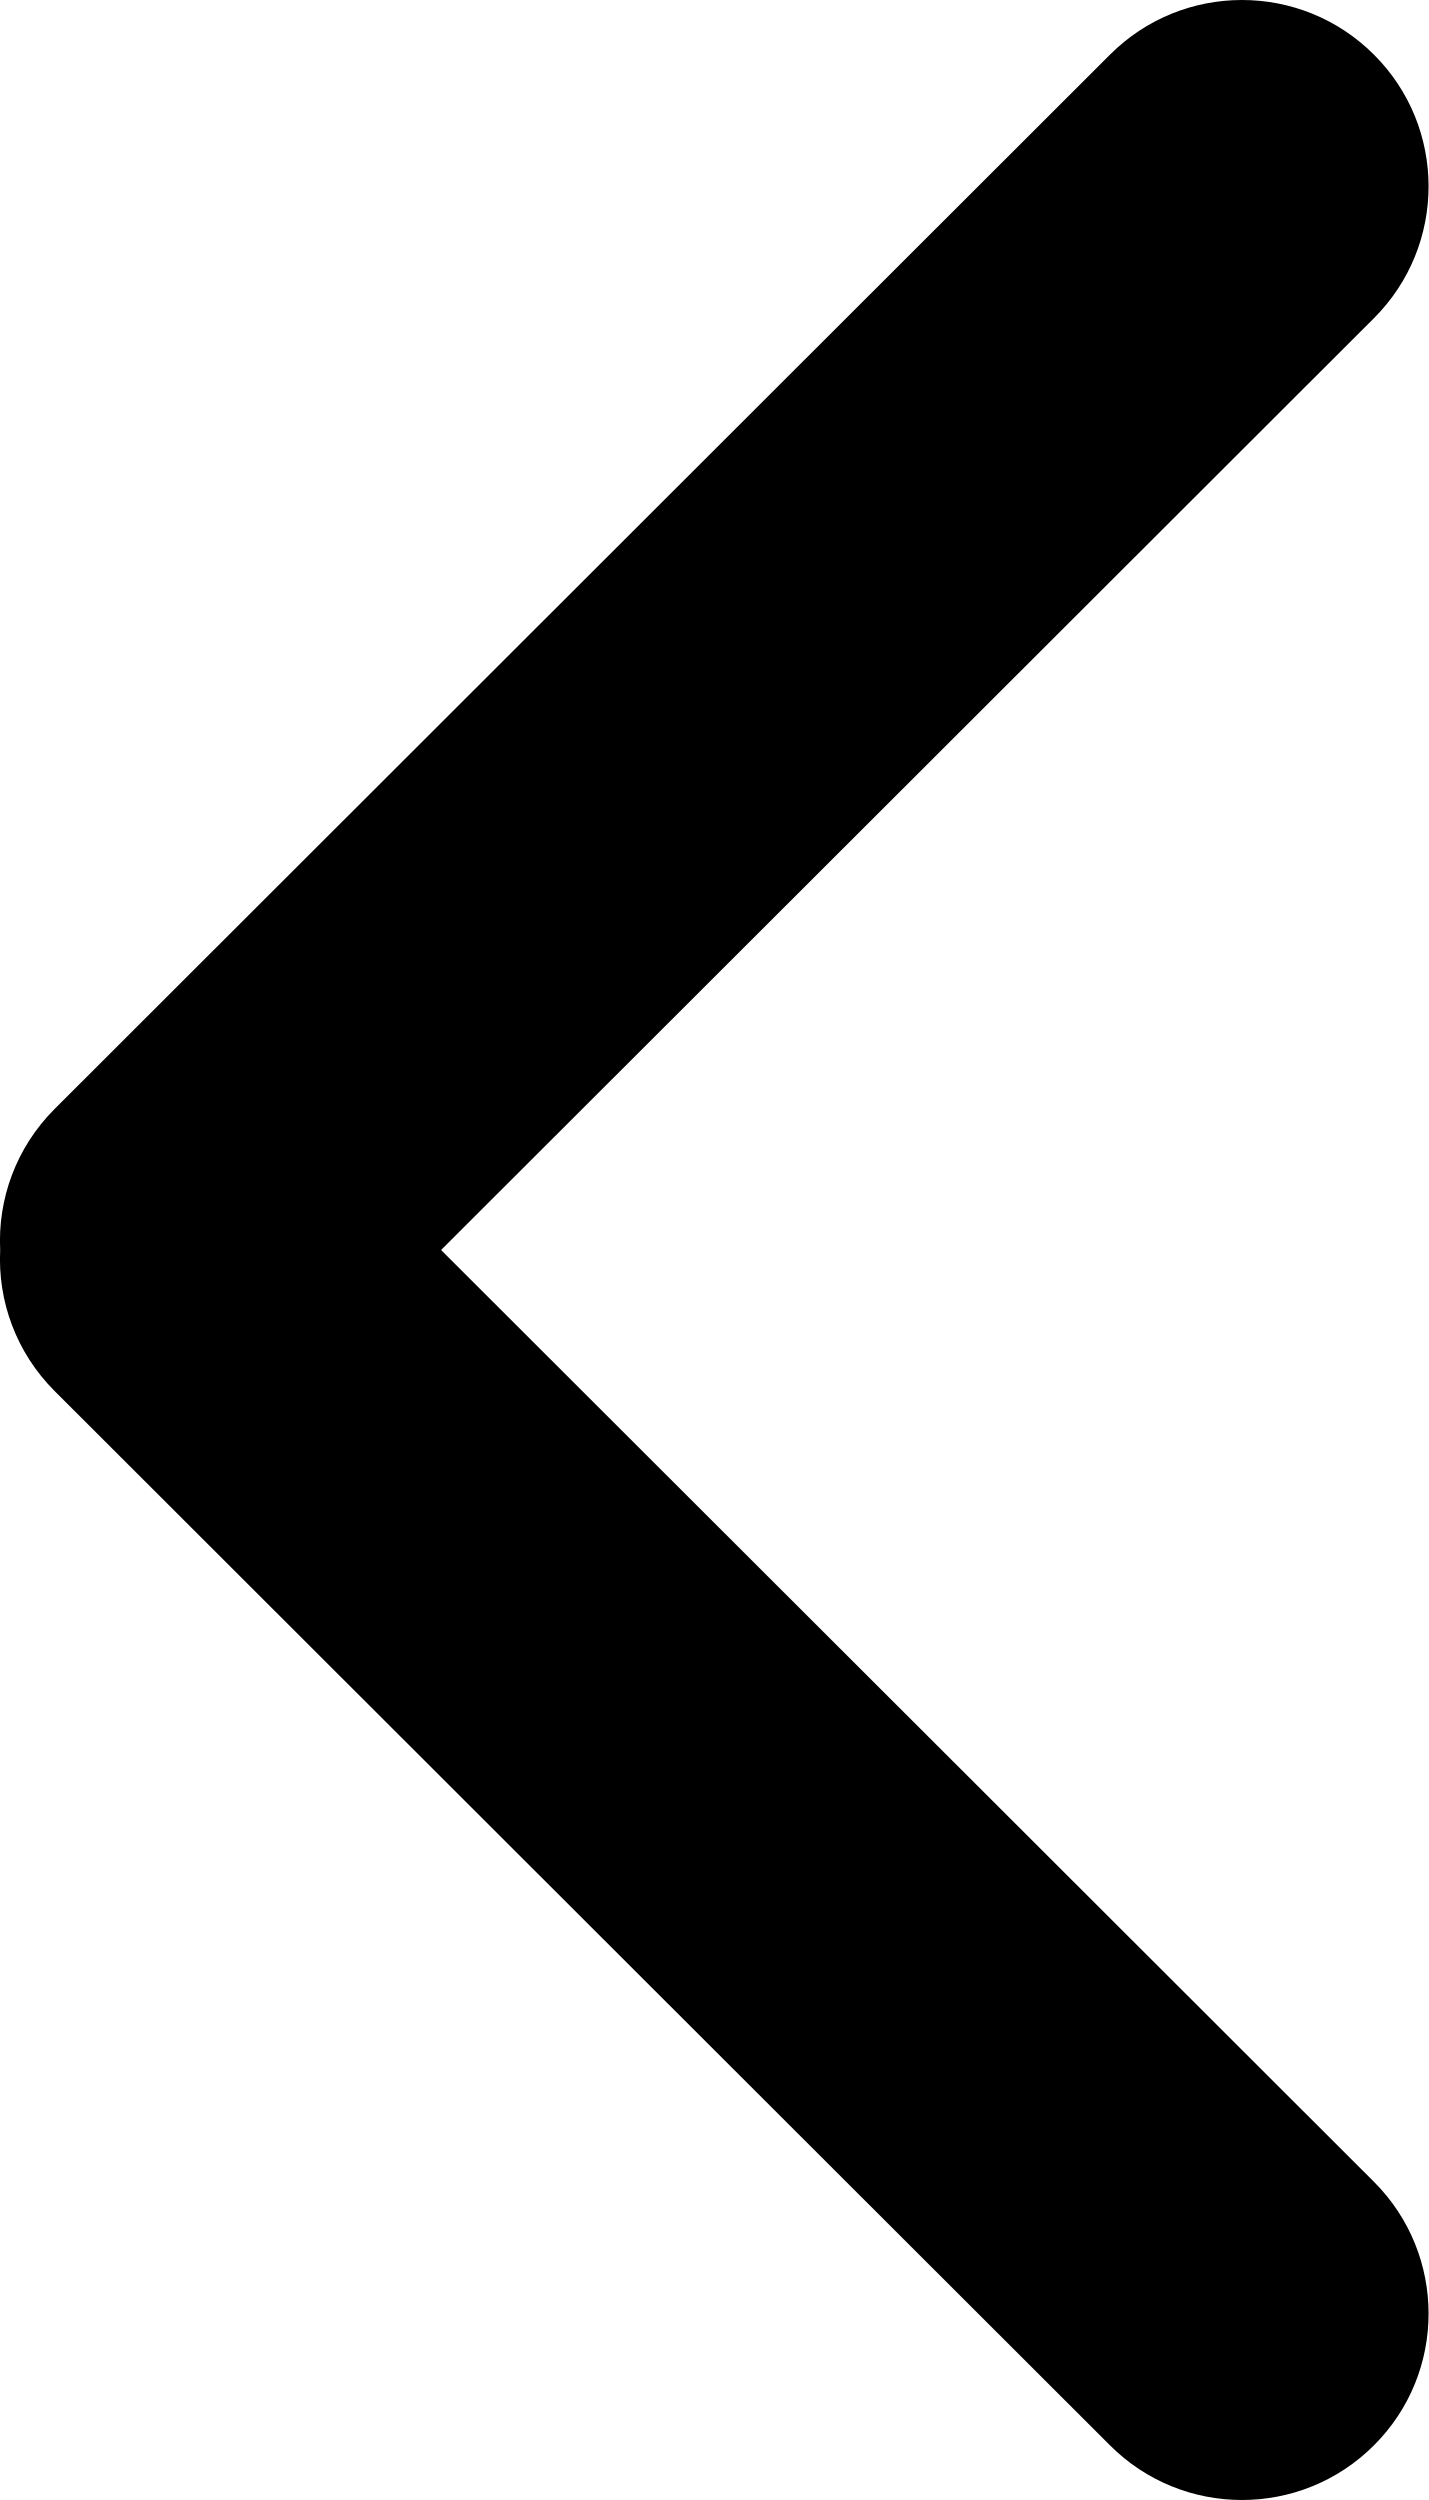
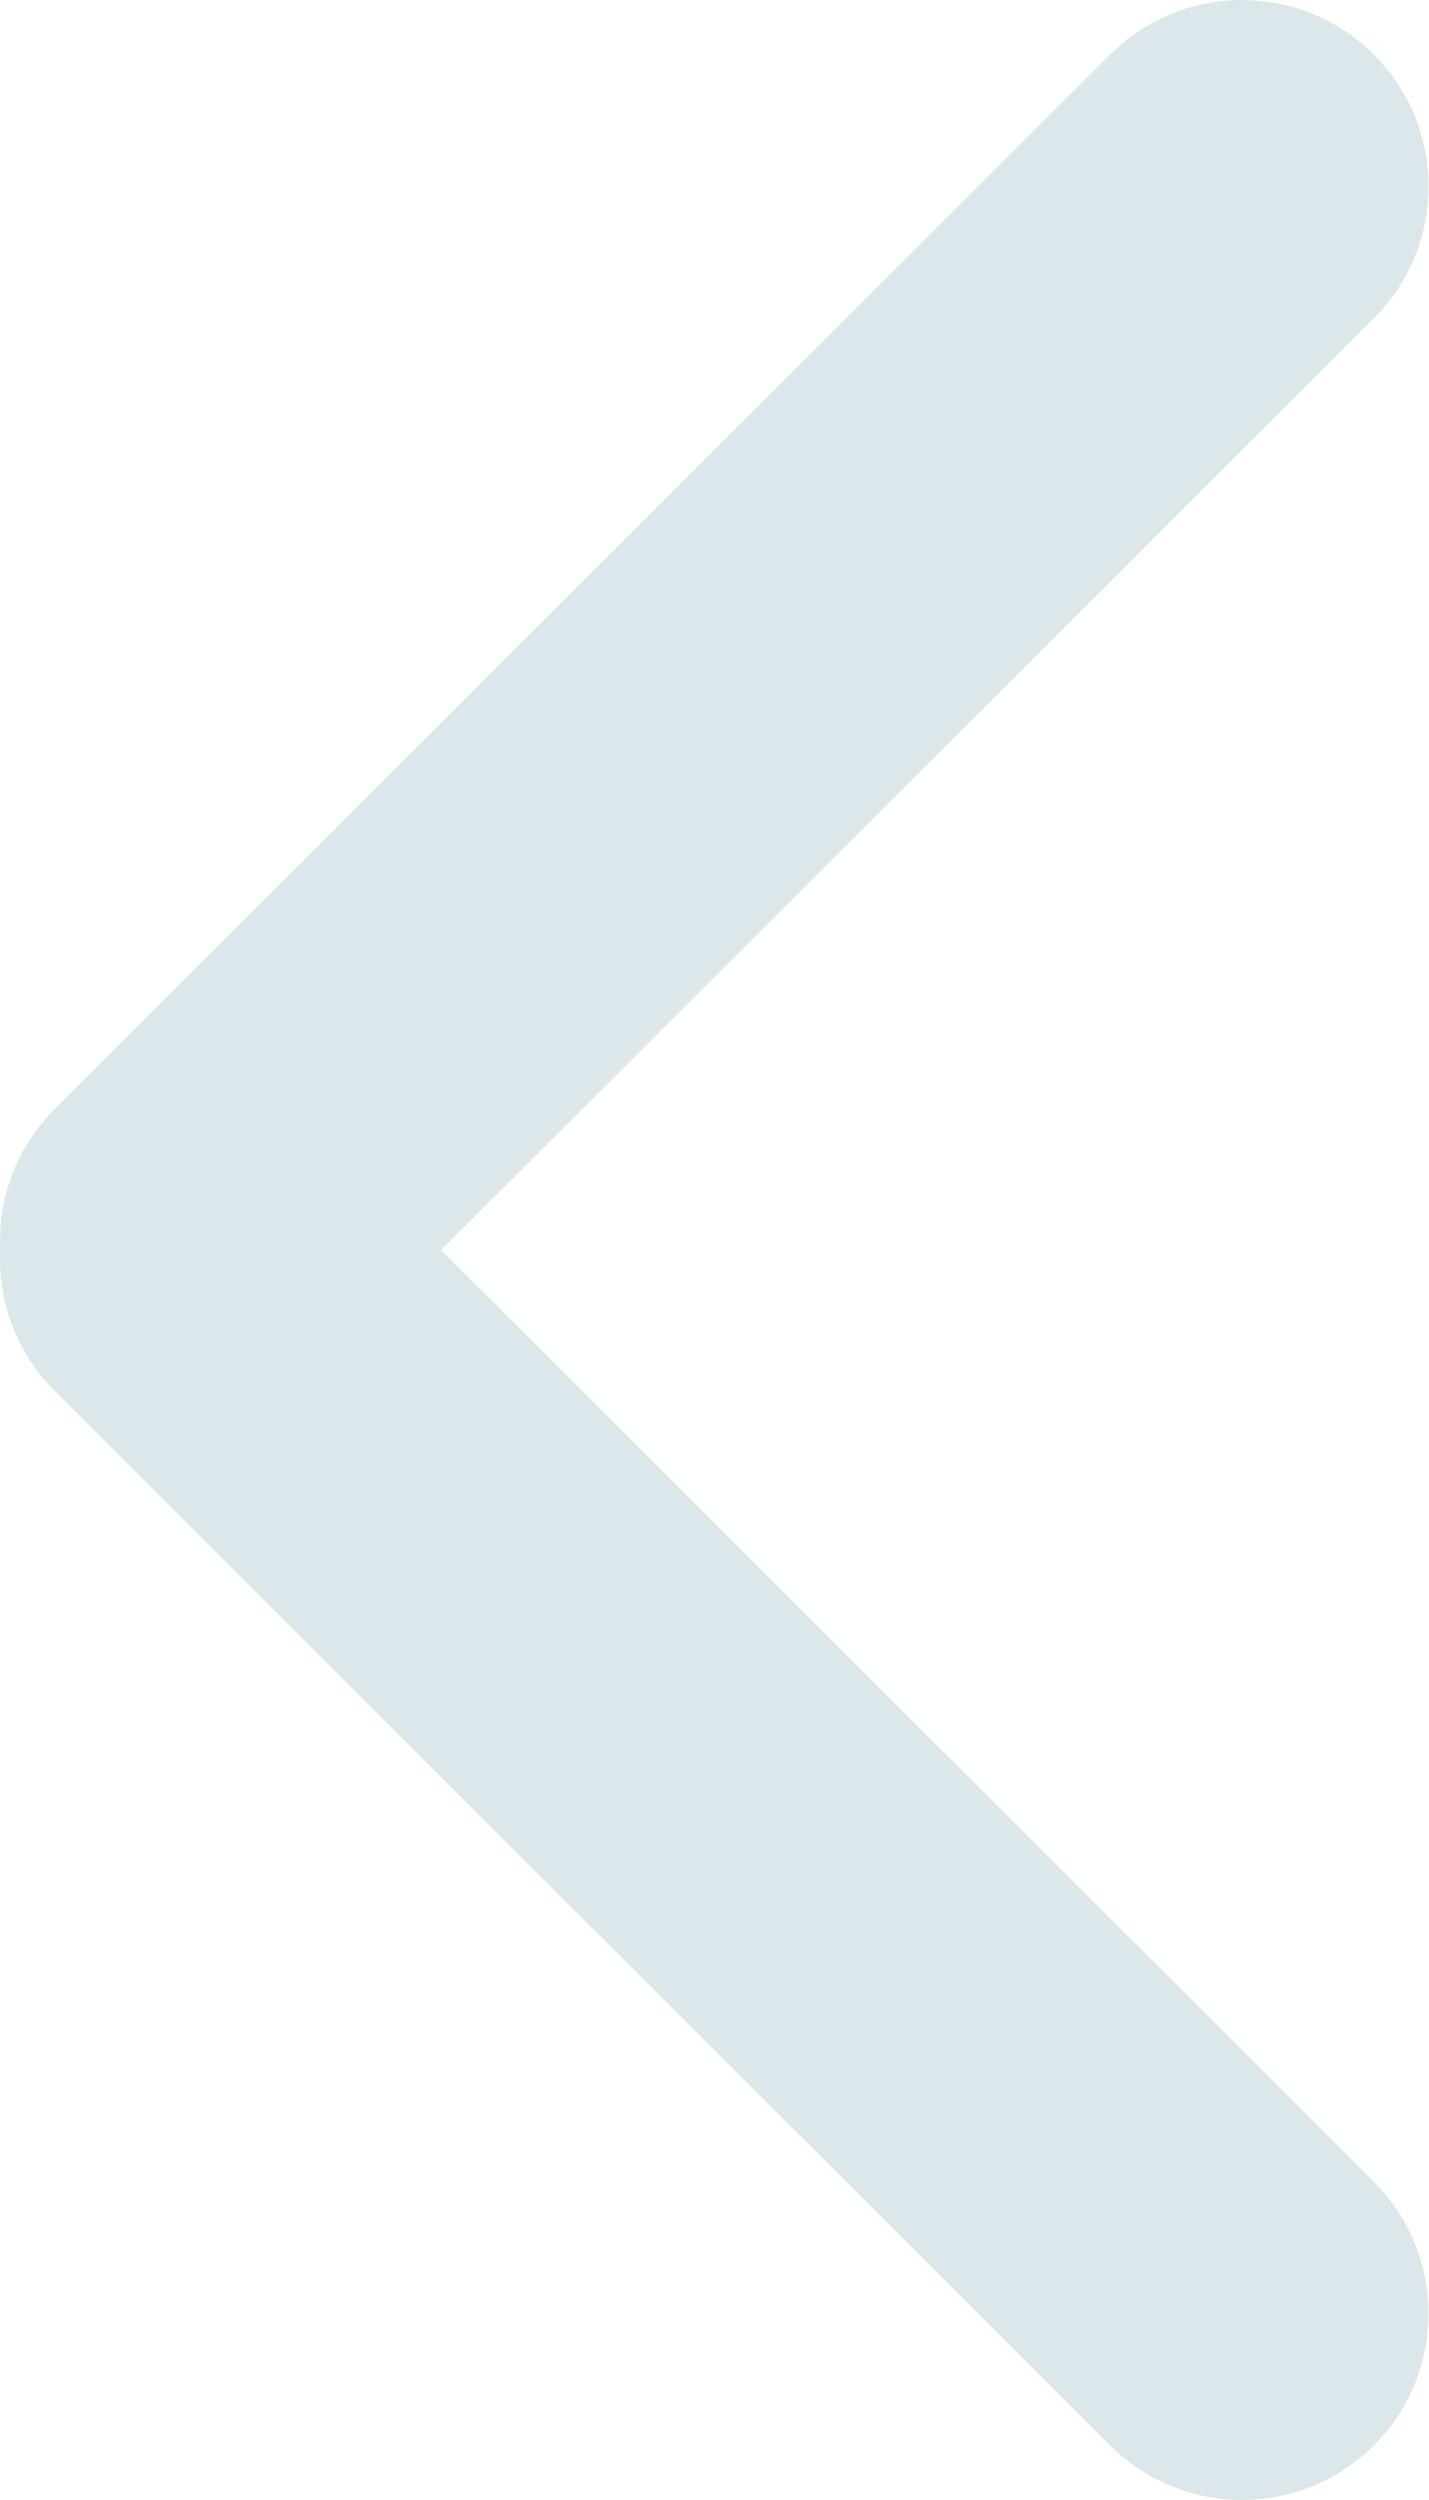
<svg xmlns="http://www.w3.org/2000/svg" width="8" height="14" viewBox="0 0 8 14" fill="none">
-   <path fill-rule="evenodd" clip-rule="evenodd" d="M7.694 13.694C8.102 13.287 8.102 12.626 7.694 12.218L2.47 7L7.694 1.782C8.102 1.374 8.102 0.713 7.694 0.306C7.286 -0.102 6.624 -0.102 6.216 0.306L0.306 6.21C0.089 6.427 -0.013 6.716 0.001 7C-0.013 7.284 0.089 7.573 0.306 7.79L6.216 13.694C6.624 14.102 7.286 14.102 7.694 13.694Z" fill="#000" />
+   <path fill-rule="evenodd" clip-rule="evenodd" d="M7.694 13.694C8.102 13.287 8.102 12.626 7.694 12.218L2.47 7L7.694 1.782C8.102 1.374 8.102 0.713 7.694 0.306C7.286 -0.102 6.624 -0.102 6.216 0.306L0.306 6.21C0.089 6.427 -0.013 6.716 0.001 7C-0.013 7.284 0.089 7.573 0.306 7.79L6.216 13.694C6.624 14.102 7.286 14.102 7.694 13.694Z" fill="#dce7eb" />
</svg>
